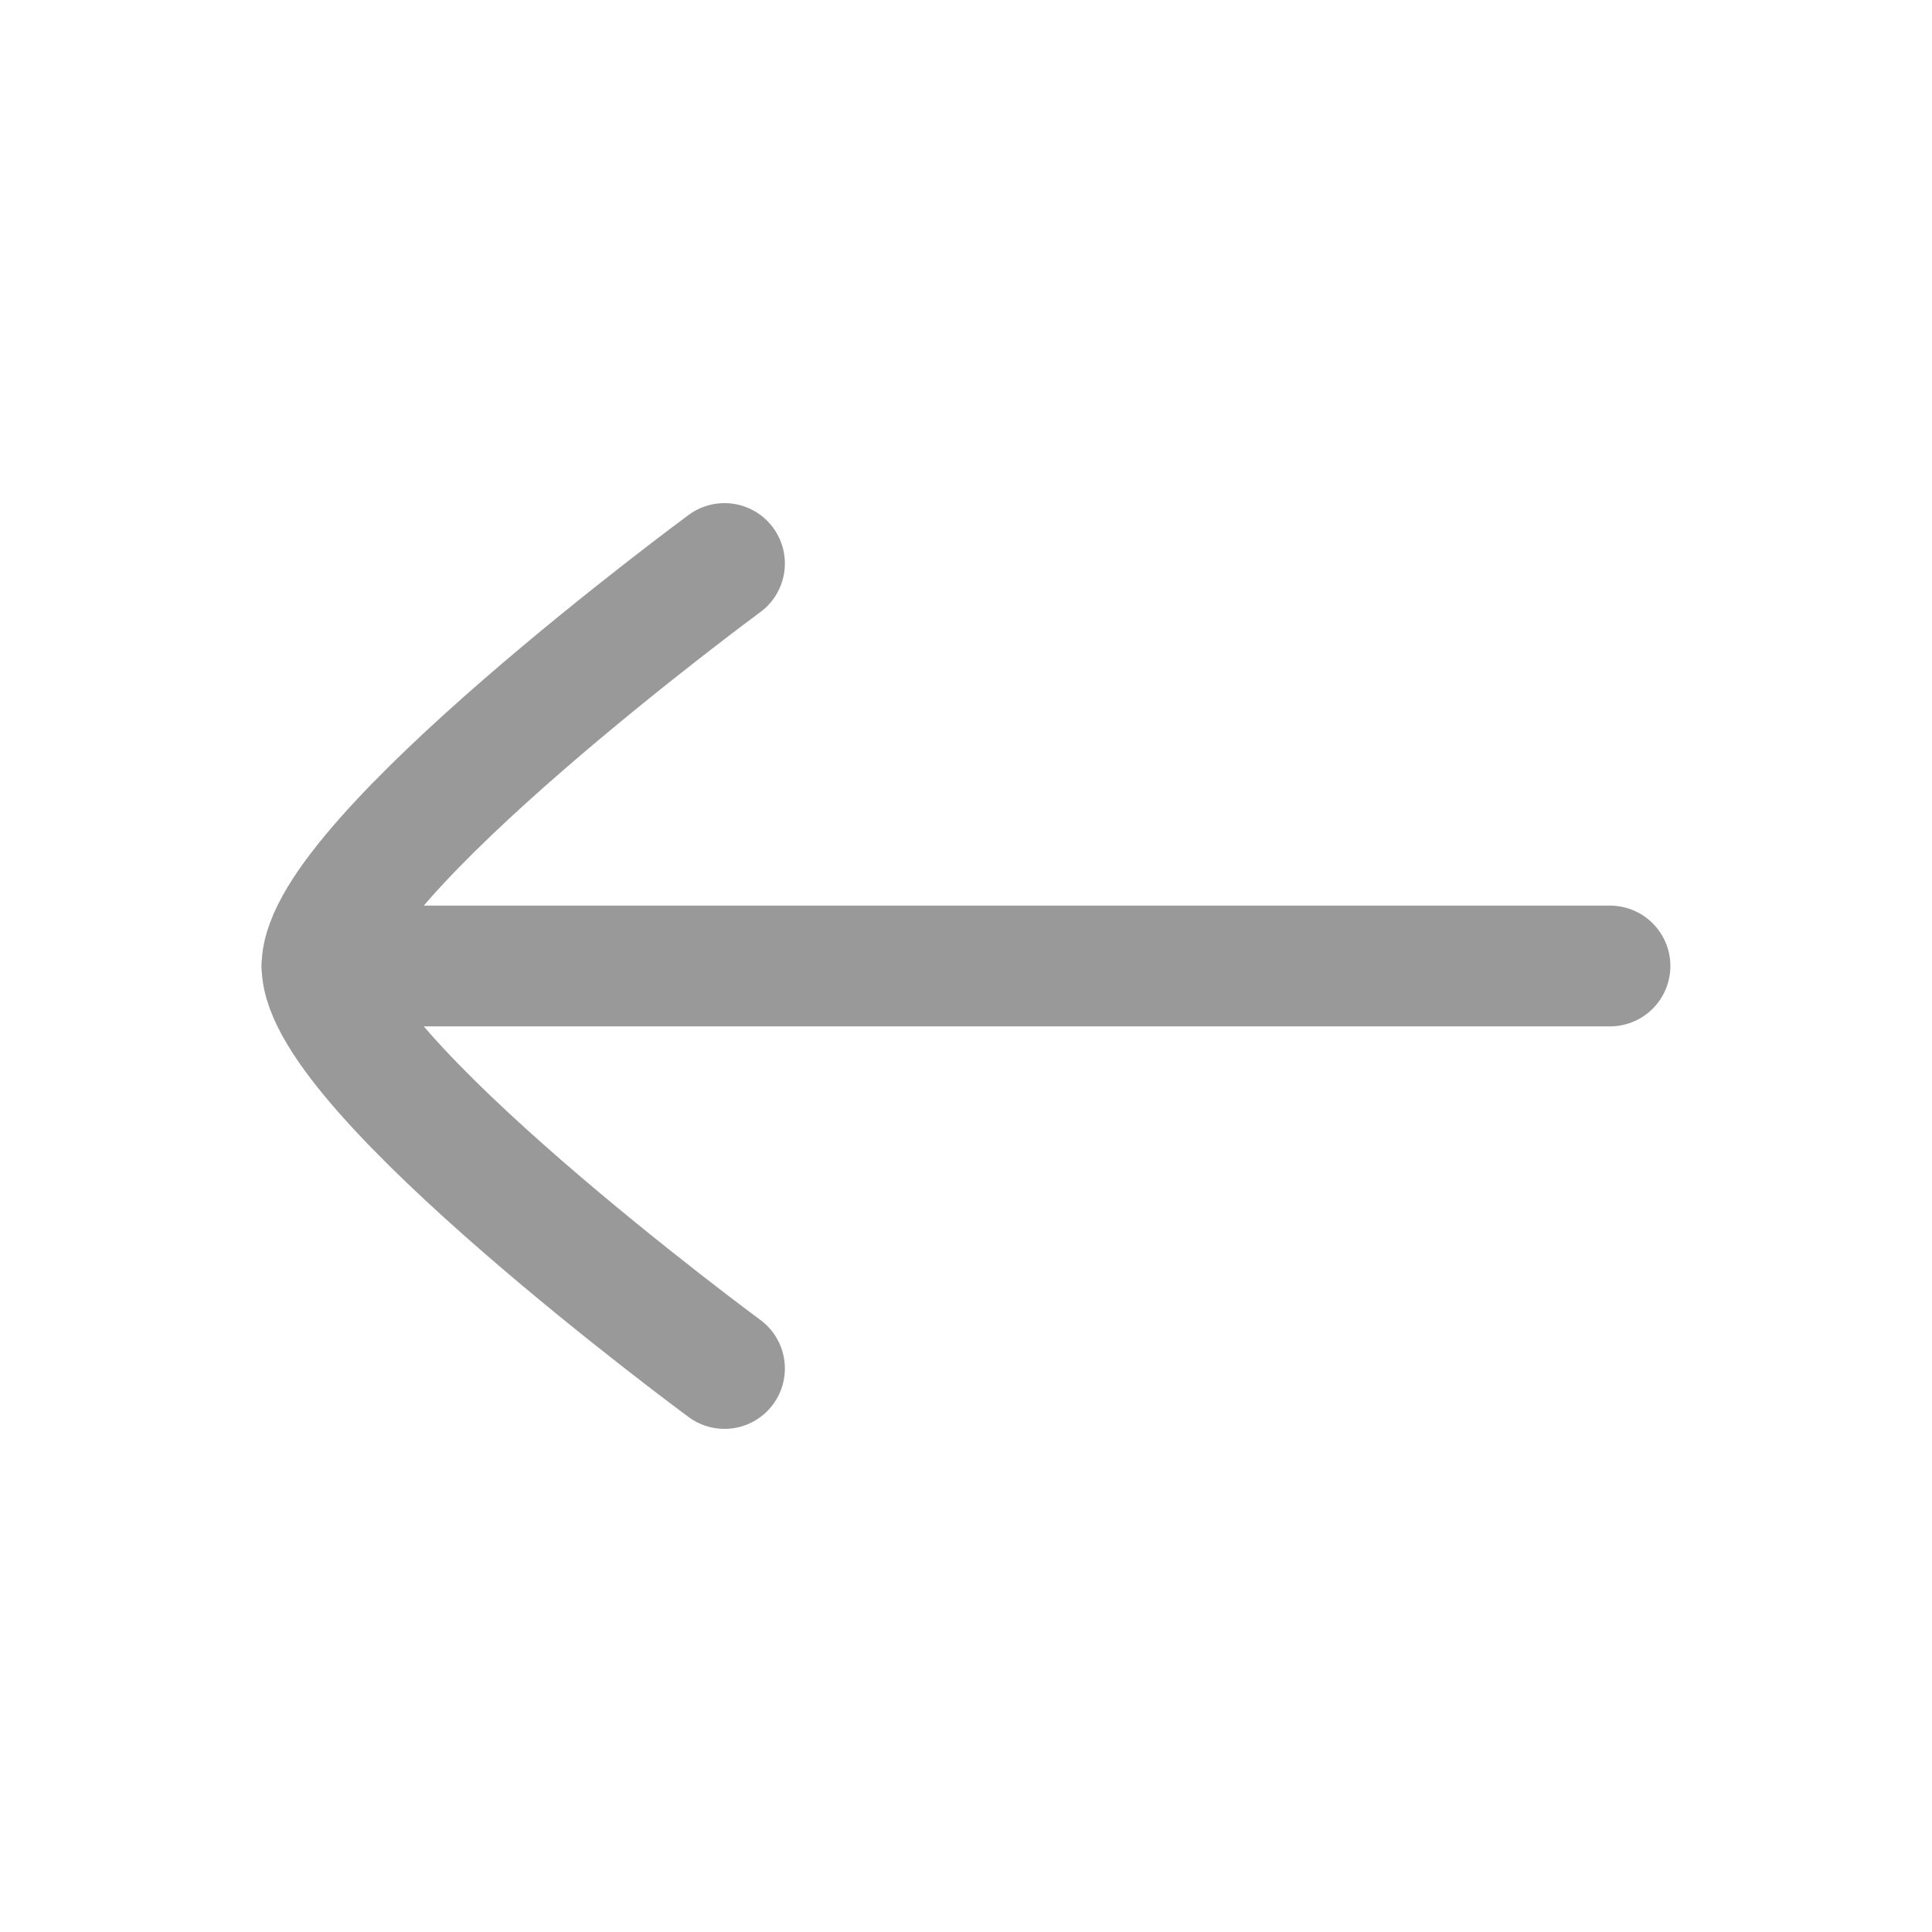
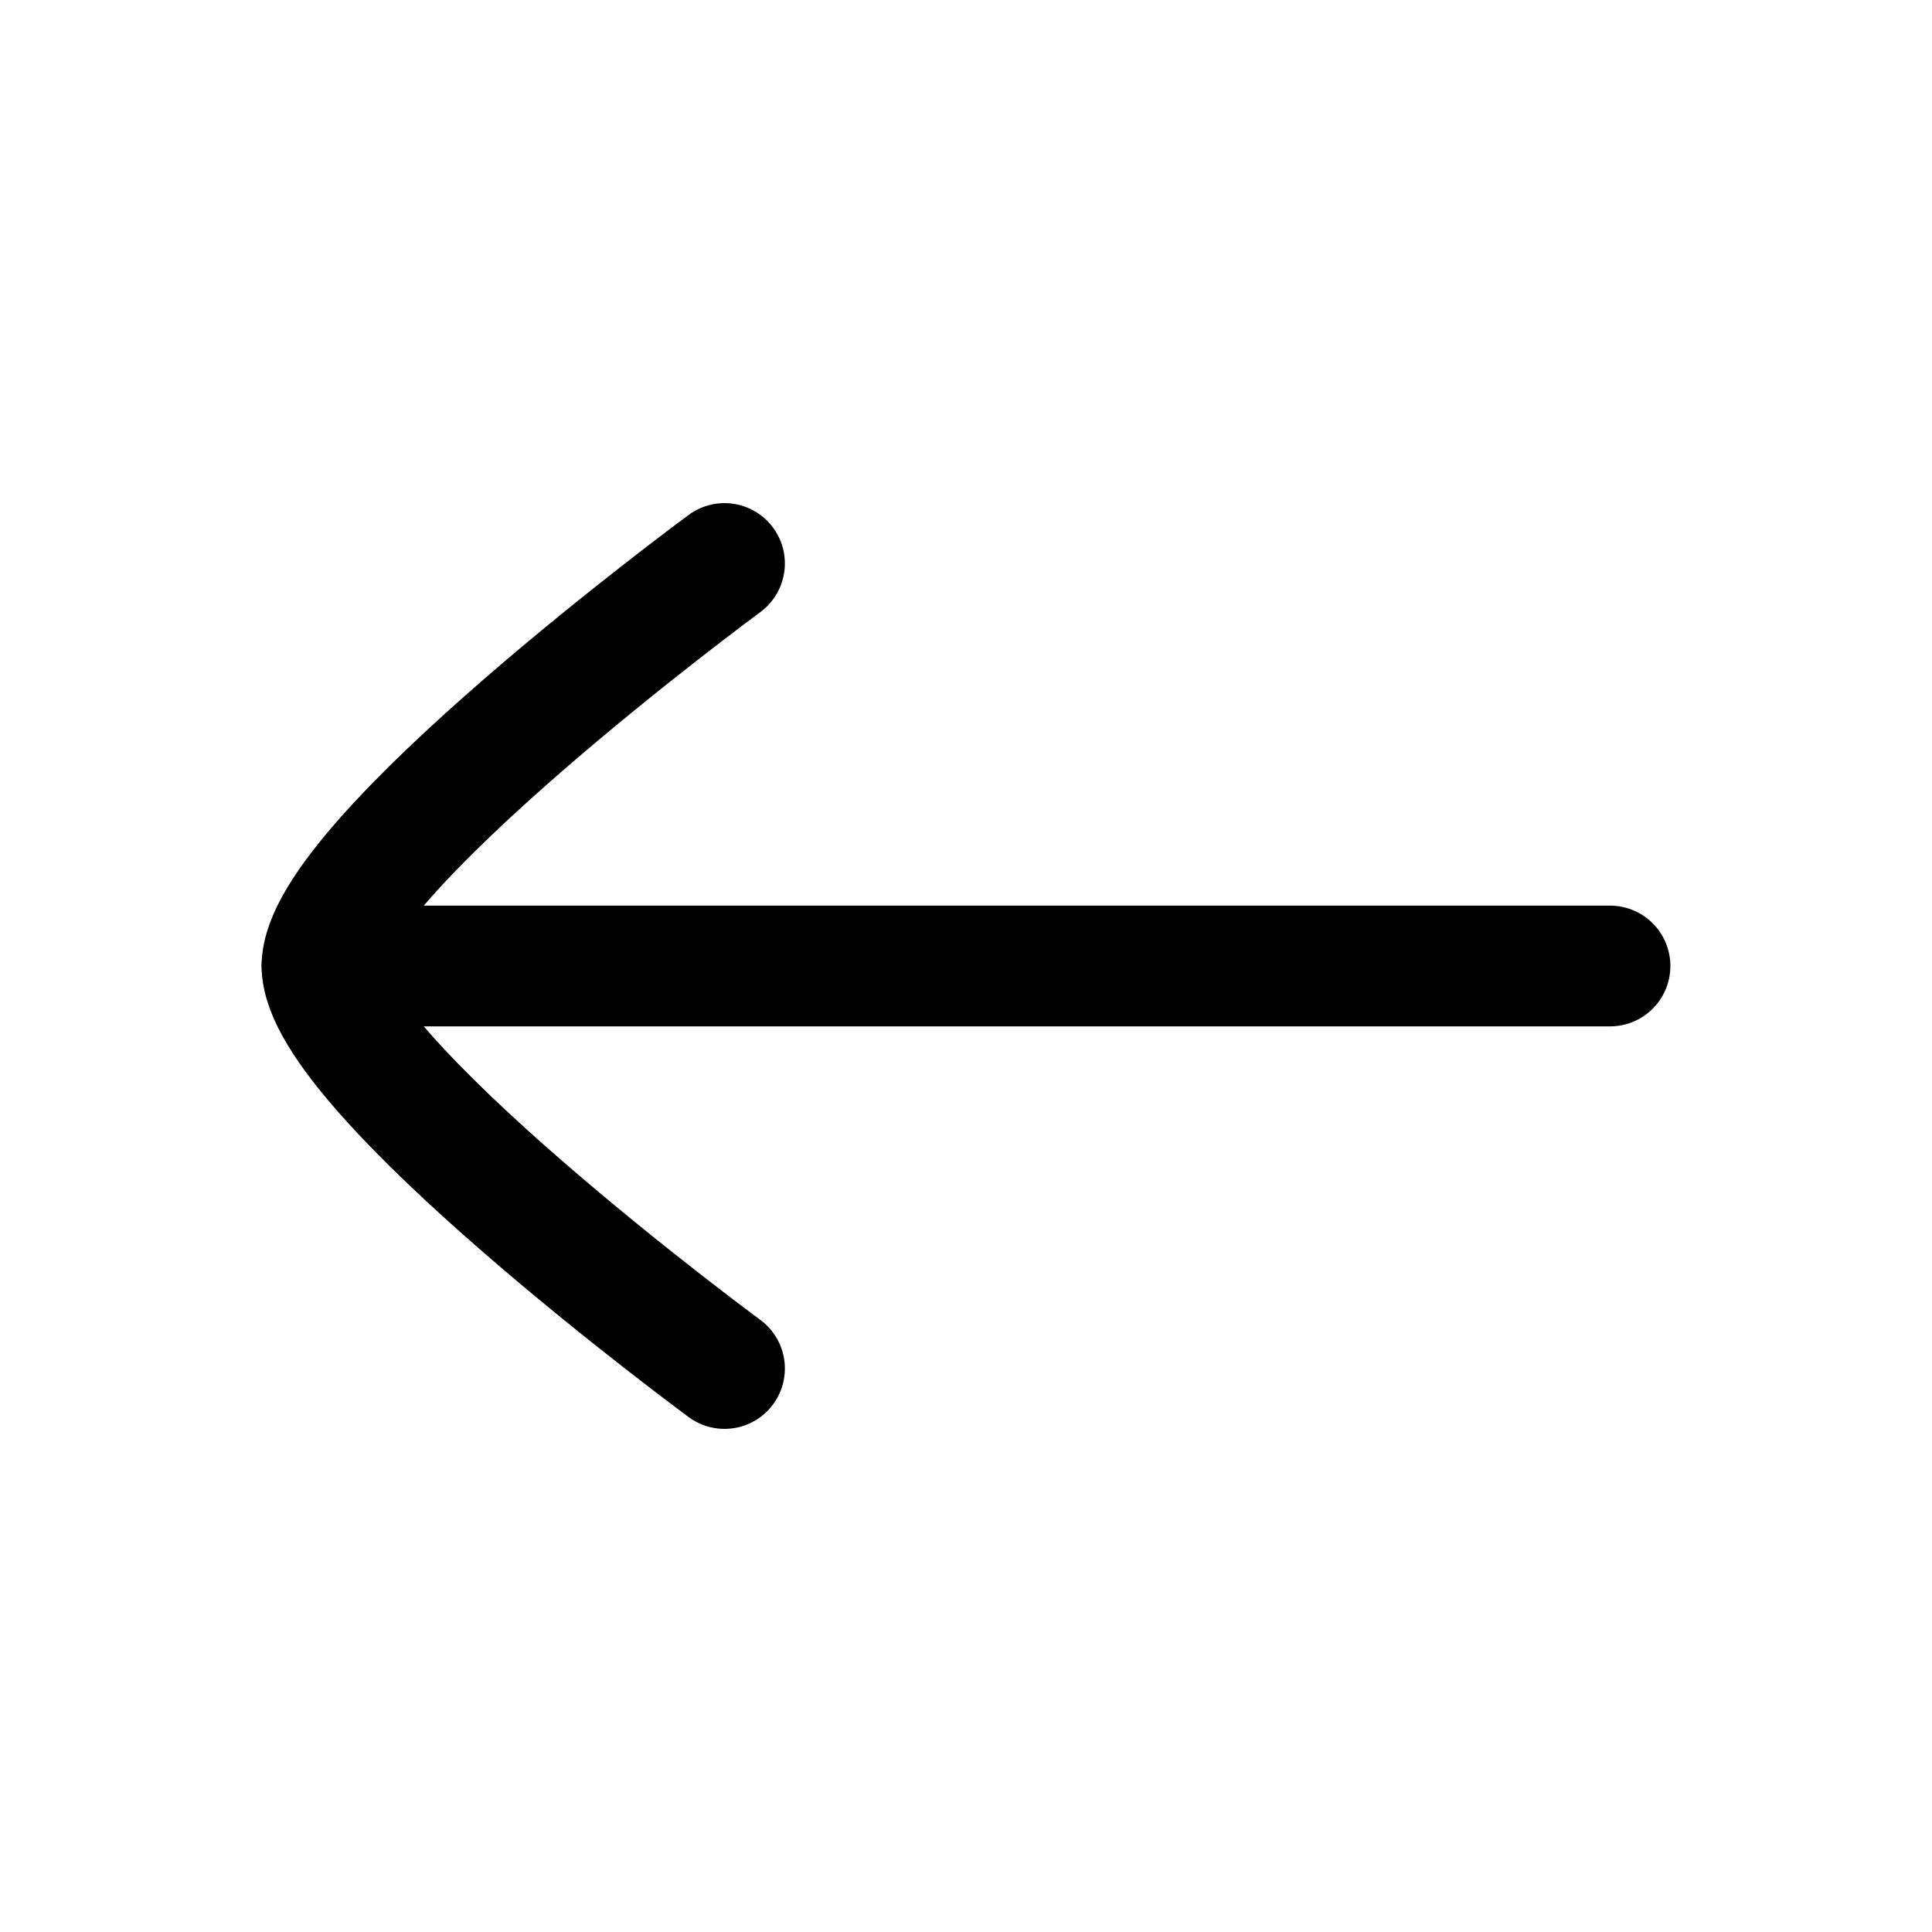
<svg xmlns="http://www.w3.org/2000/svg" width="24" height="24" viewBox="0 0 24 24" fill="none">
-   <path d="M4 12H20" stroke="#999999" stroke-width="1.5" stroke-linecap="round" stroke-linejoin="round" />
-   <path d="M9 17C9 17 4 13.318 4 12C4 10.682 9 7 9 7" stroke="#999999" stroke-width="1.5" stroke-linecap="round" stroke-linejoin="round" />
+   <path d="M4 12H20" stroke="currentColor" stroke-width="1.5" stroke-linecap="round" stroke-linejoin="round" />
+   <path d="M9 17C9 17 4 13.318 4 12C4 10.682 9 7 9 7" stroke="currentColor" stroke-width="1.5" stroke-linecap="round" stroke-linejoin="round" />
</svg>
